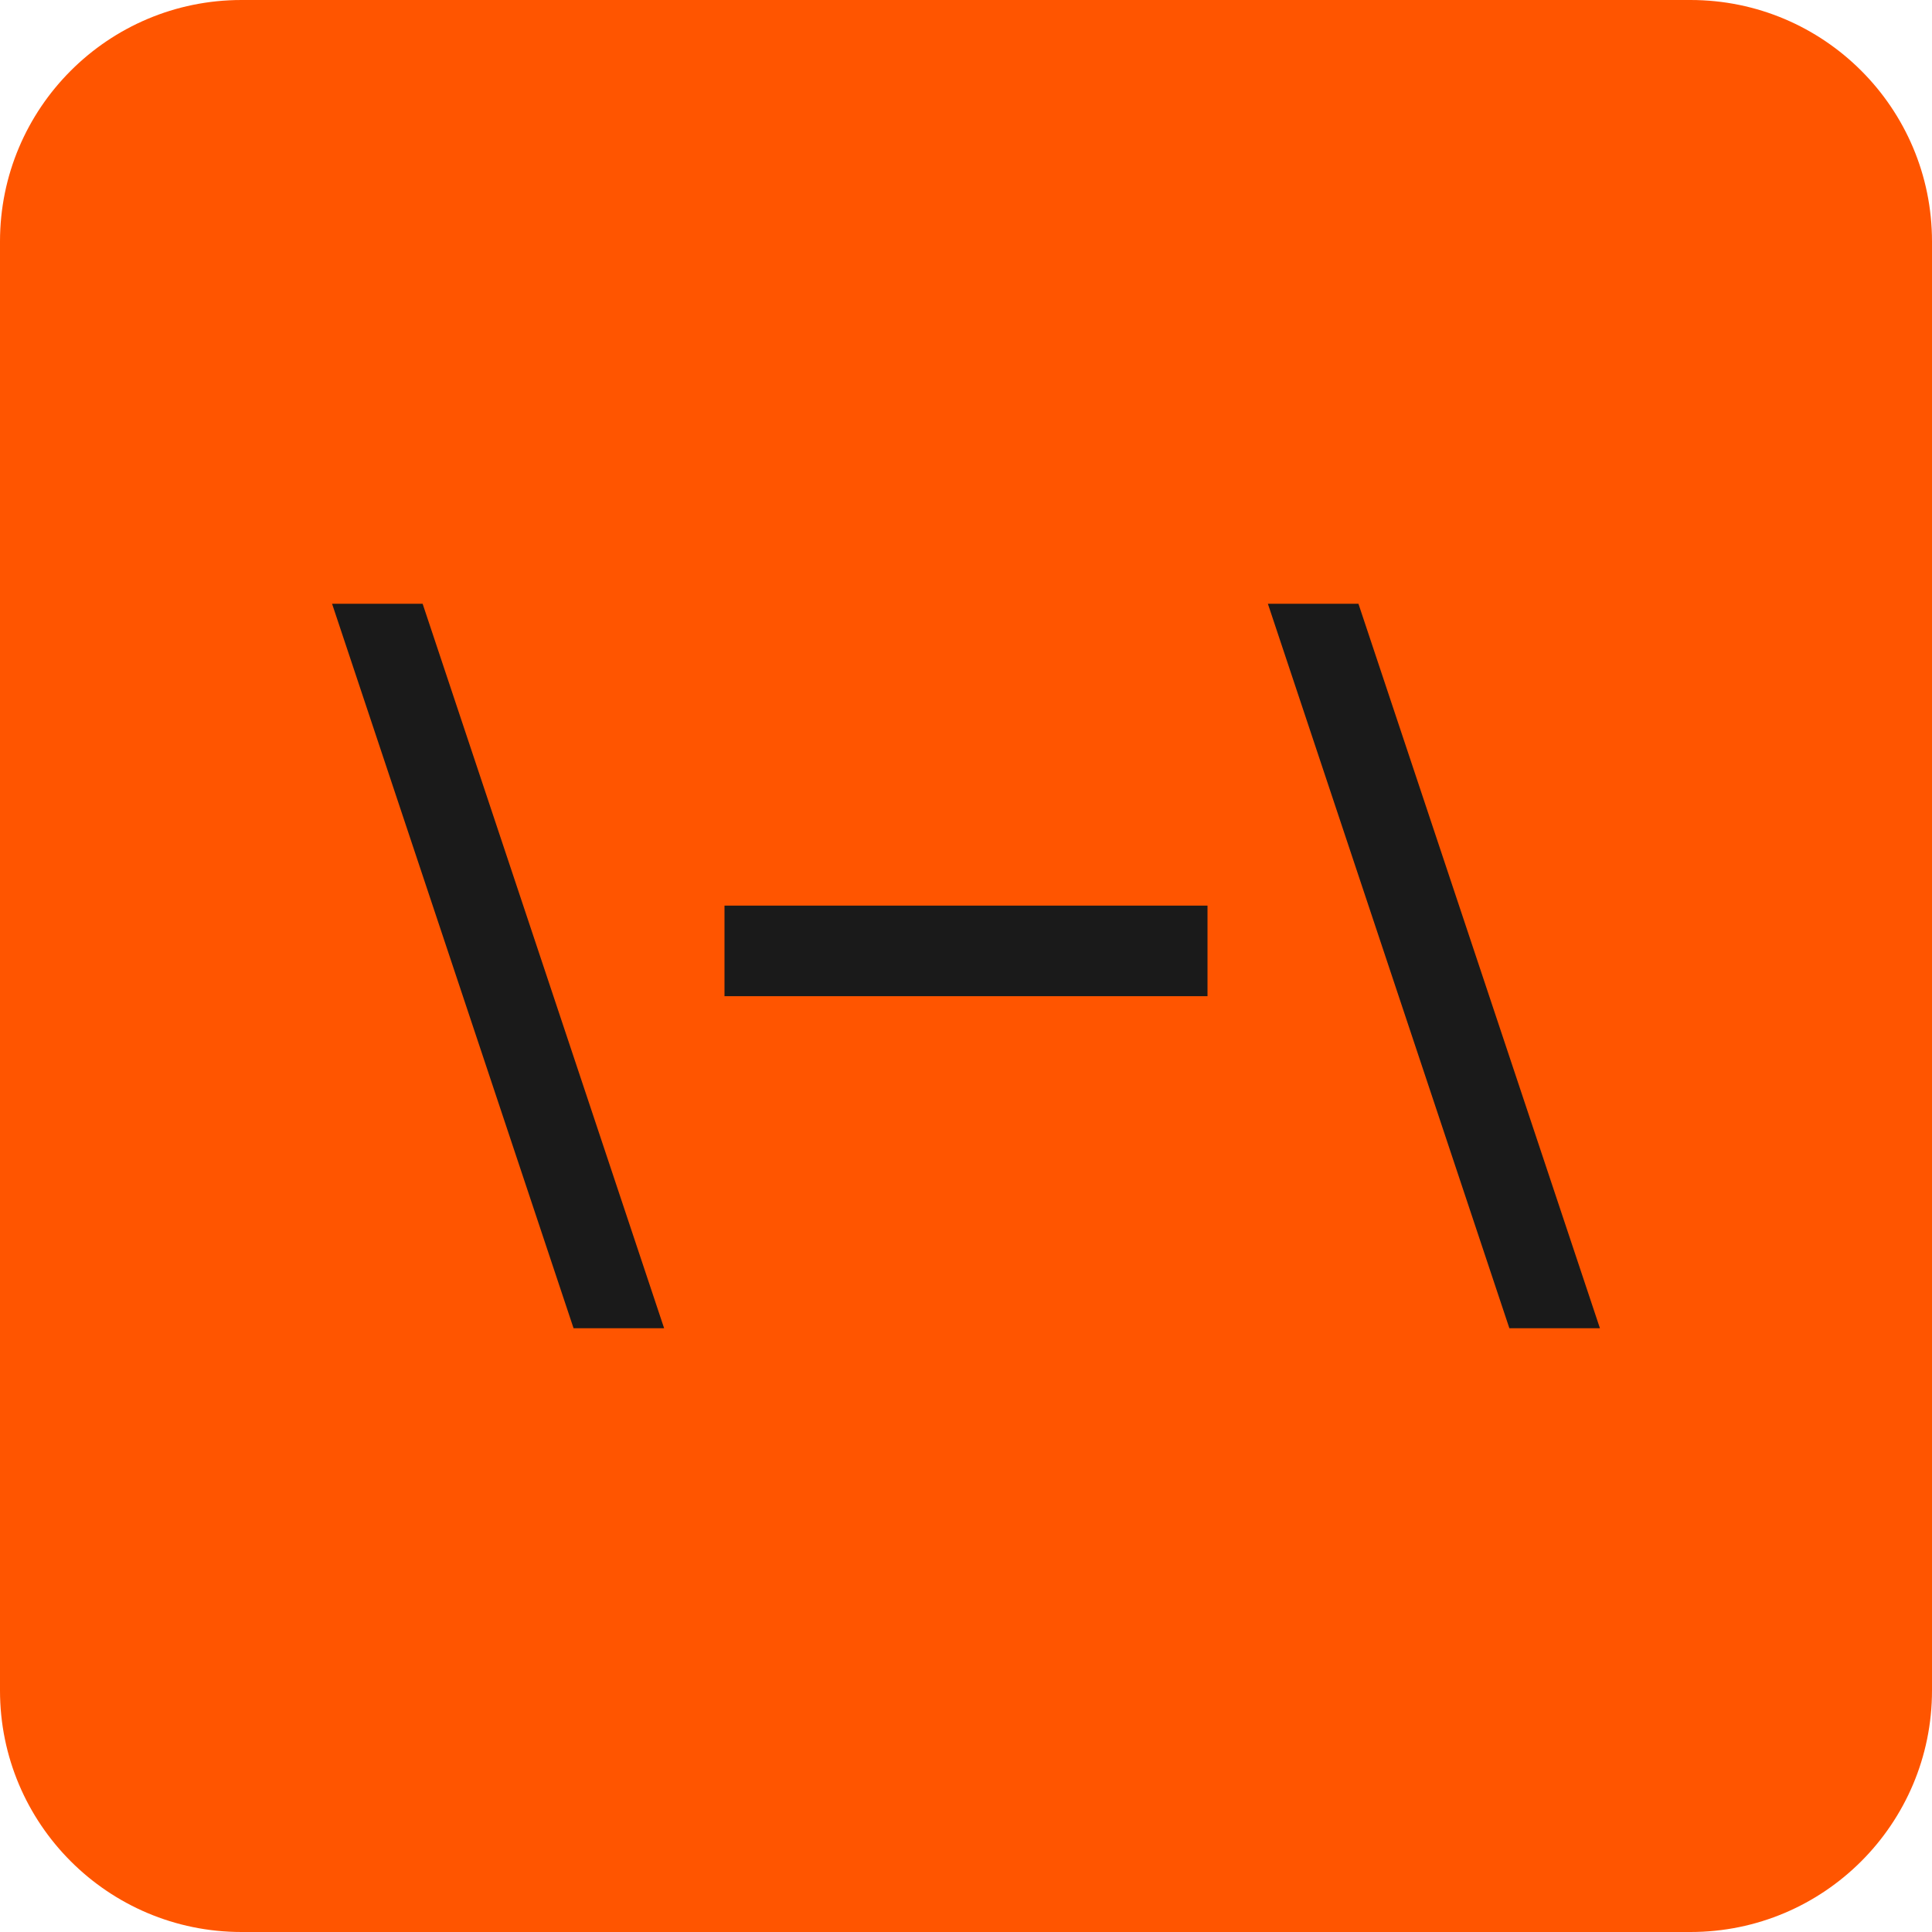
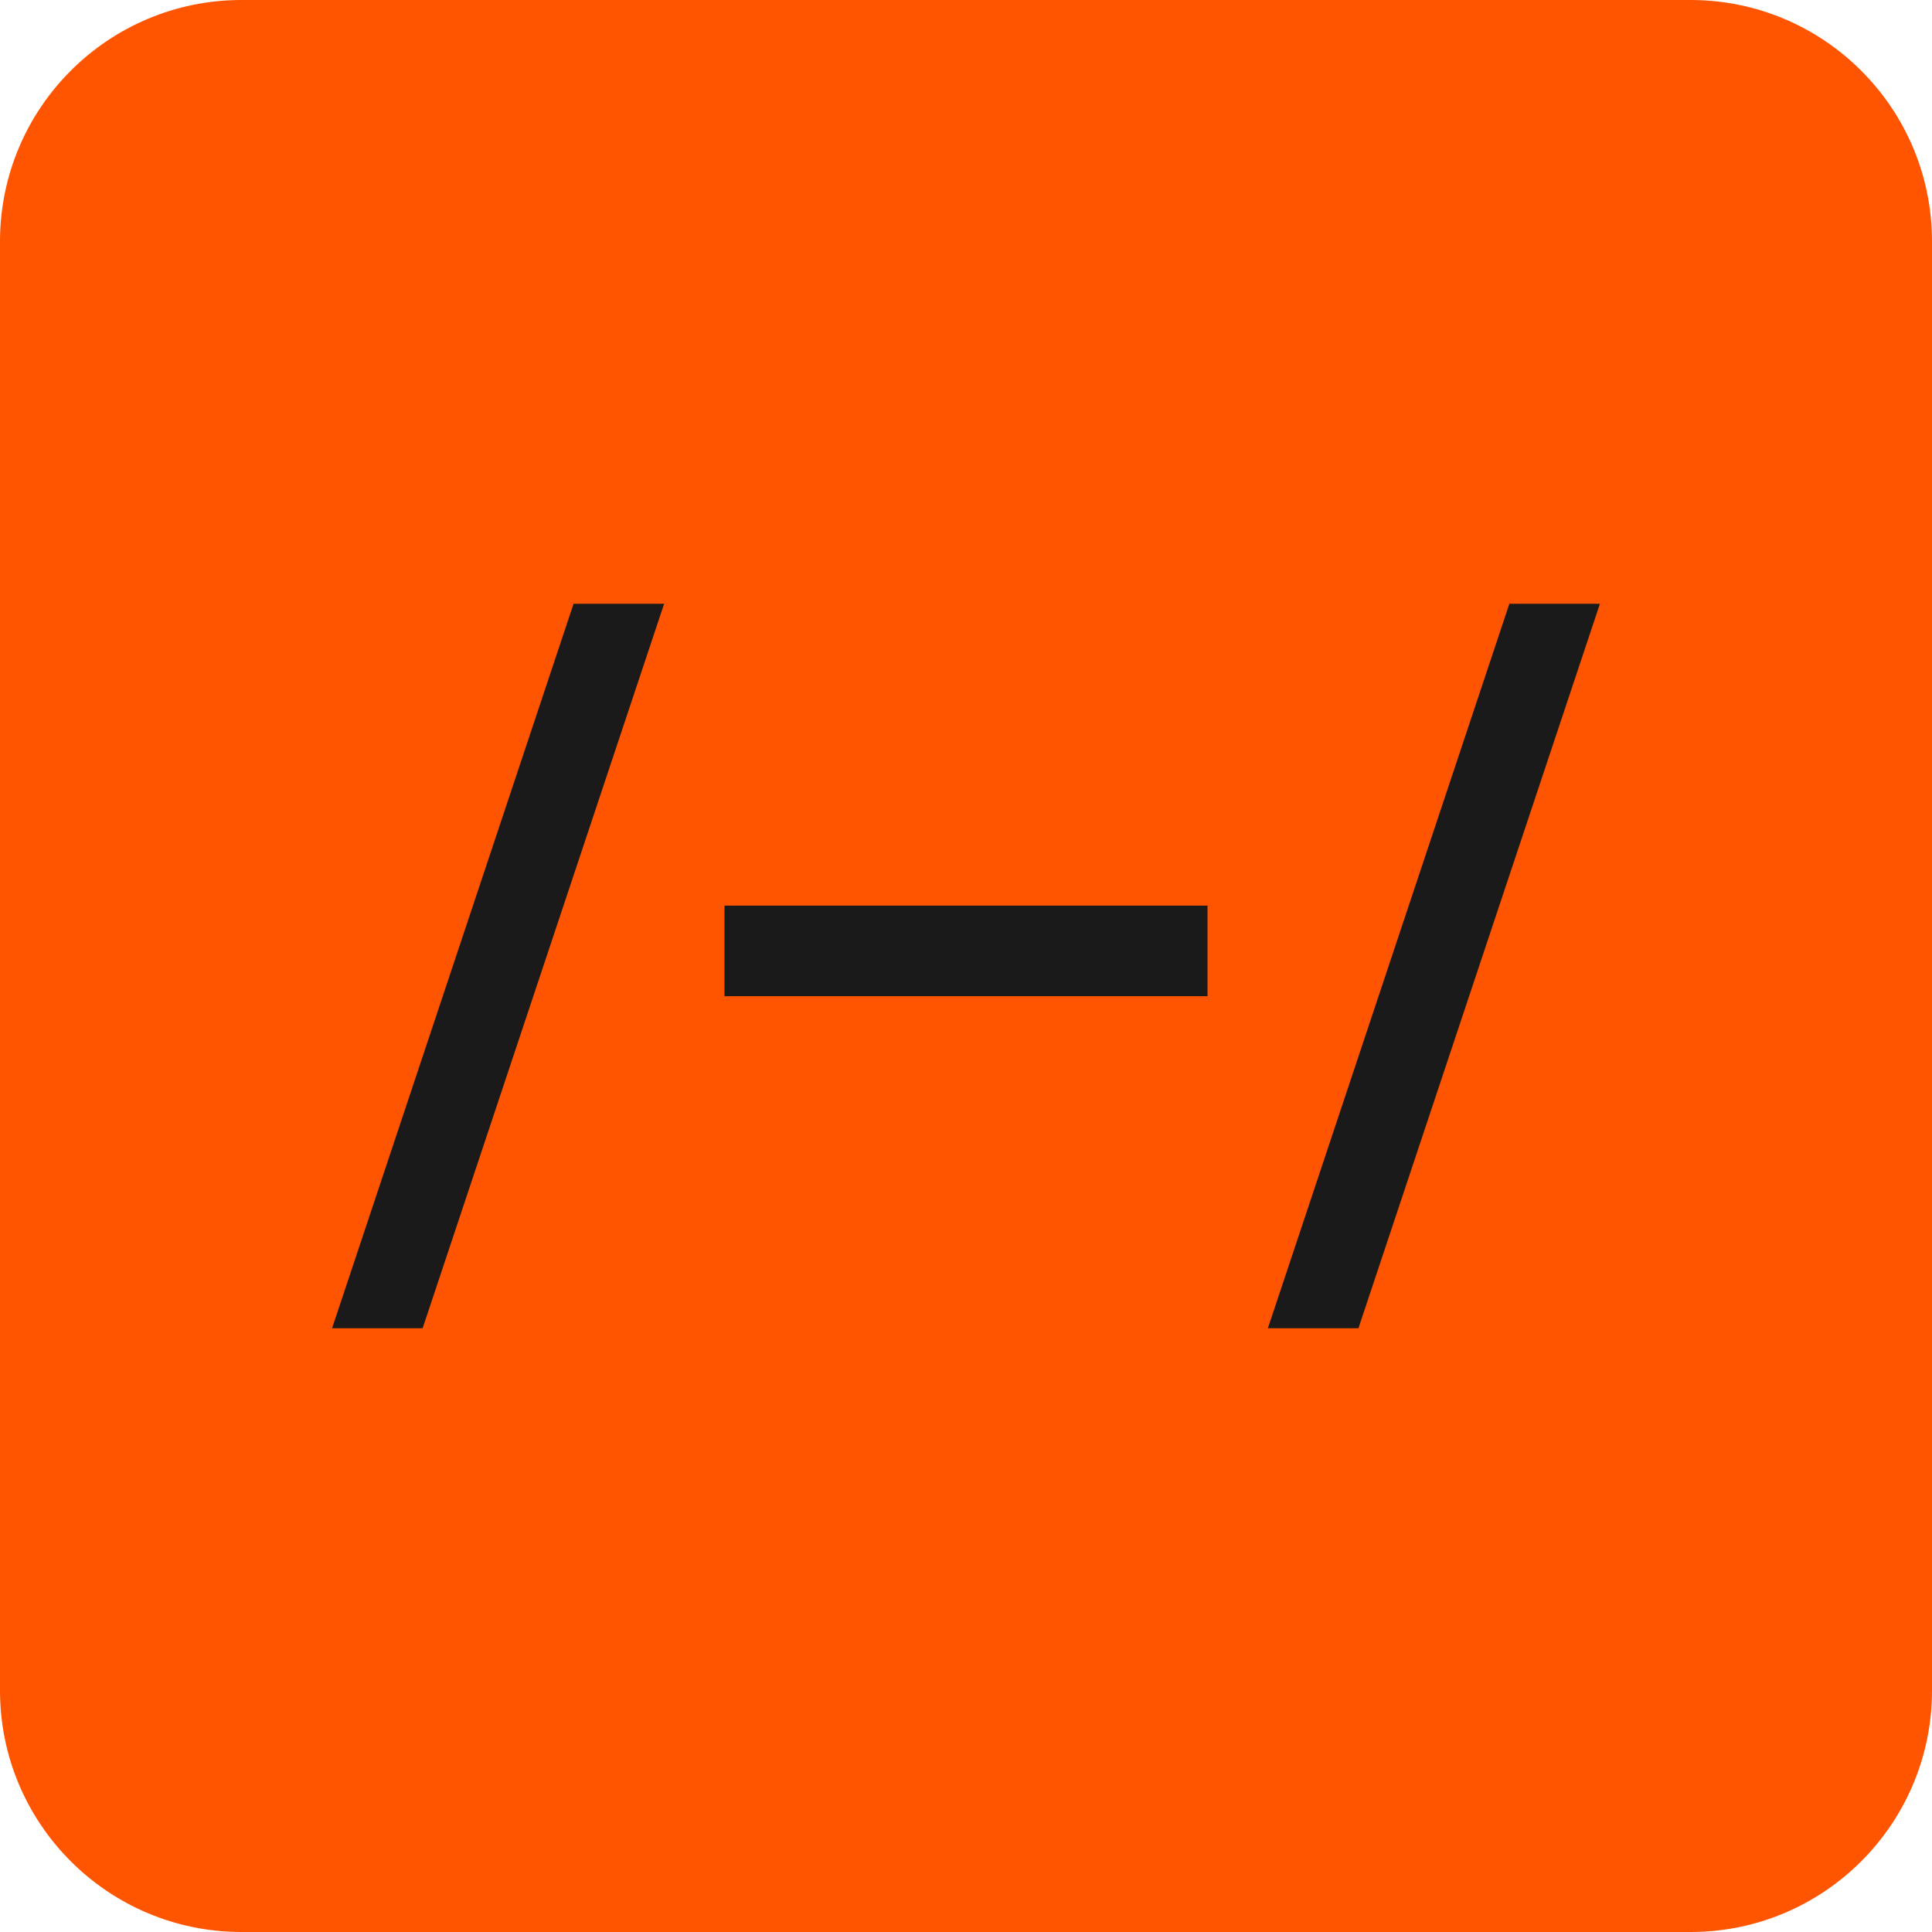
<svg xmlns="http://www.w3.org/2000/svg" viewBox="0 0 32 32" fill="none">
  <rect width="32" height="32" rx="4" fill="#FF5500" />
-   <g fill="#1A1A1A" font-family="system-ui, -apple-system, sans-serif" font-weight="600">
+   <g fill="#1A1A1A" font-family="system-ui, -apple-system, sans-serif" font-weight="600" transform="translate(32, 0) scale(-1, 1)">
    <path d="M7 10l4 12h-1.5L5.5 10H7z" />
    <path d="M12 15h8v1.5h-8z" />
    <path d="M21 10h1.5l4 12H25l-4-12z" />
  </g>
</svg>
